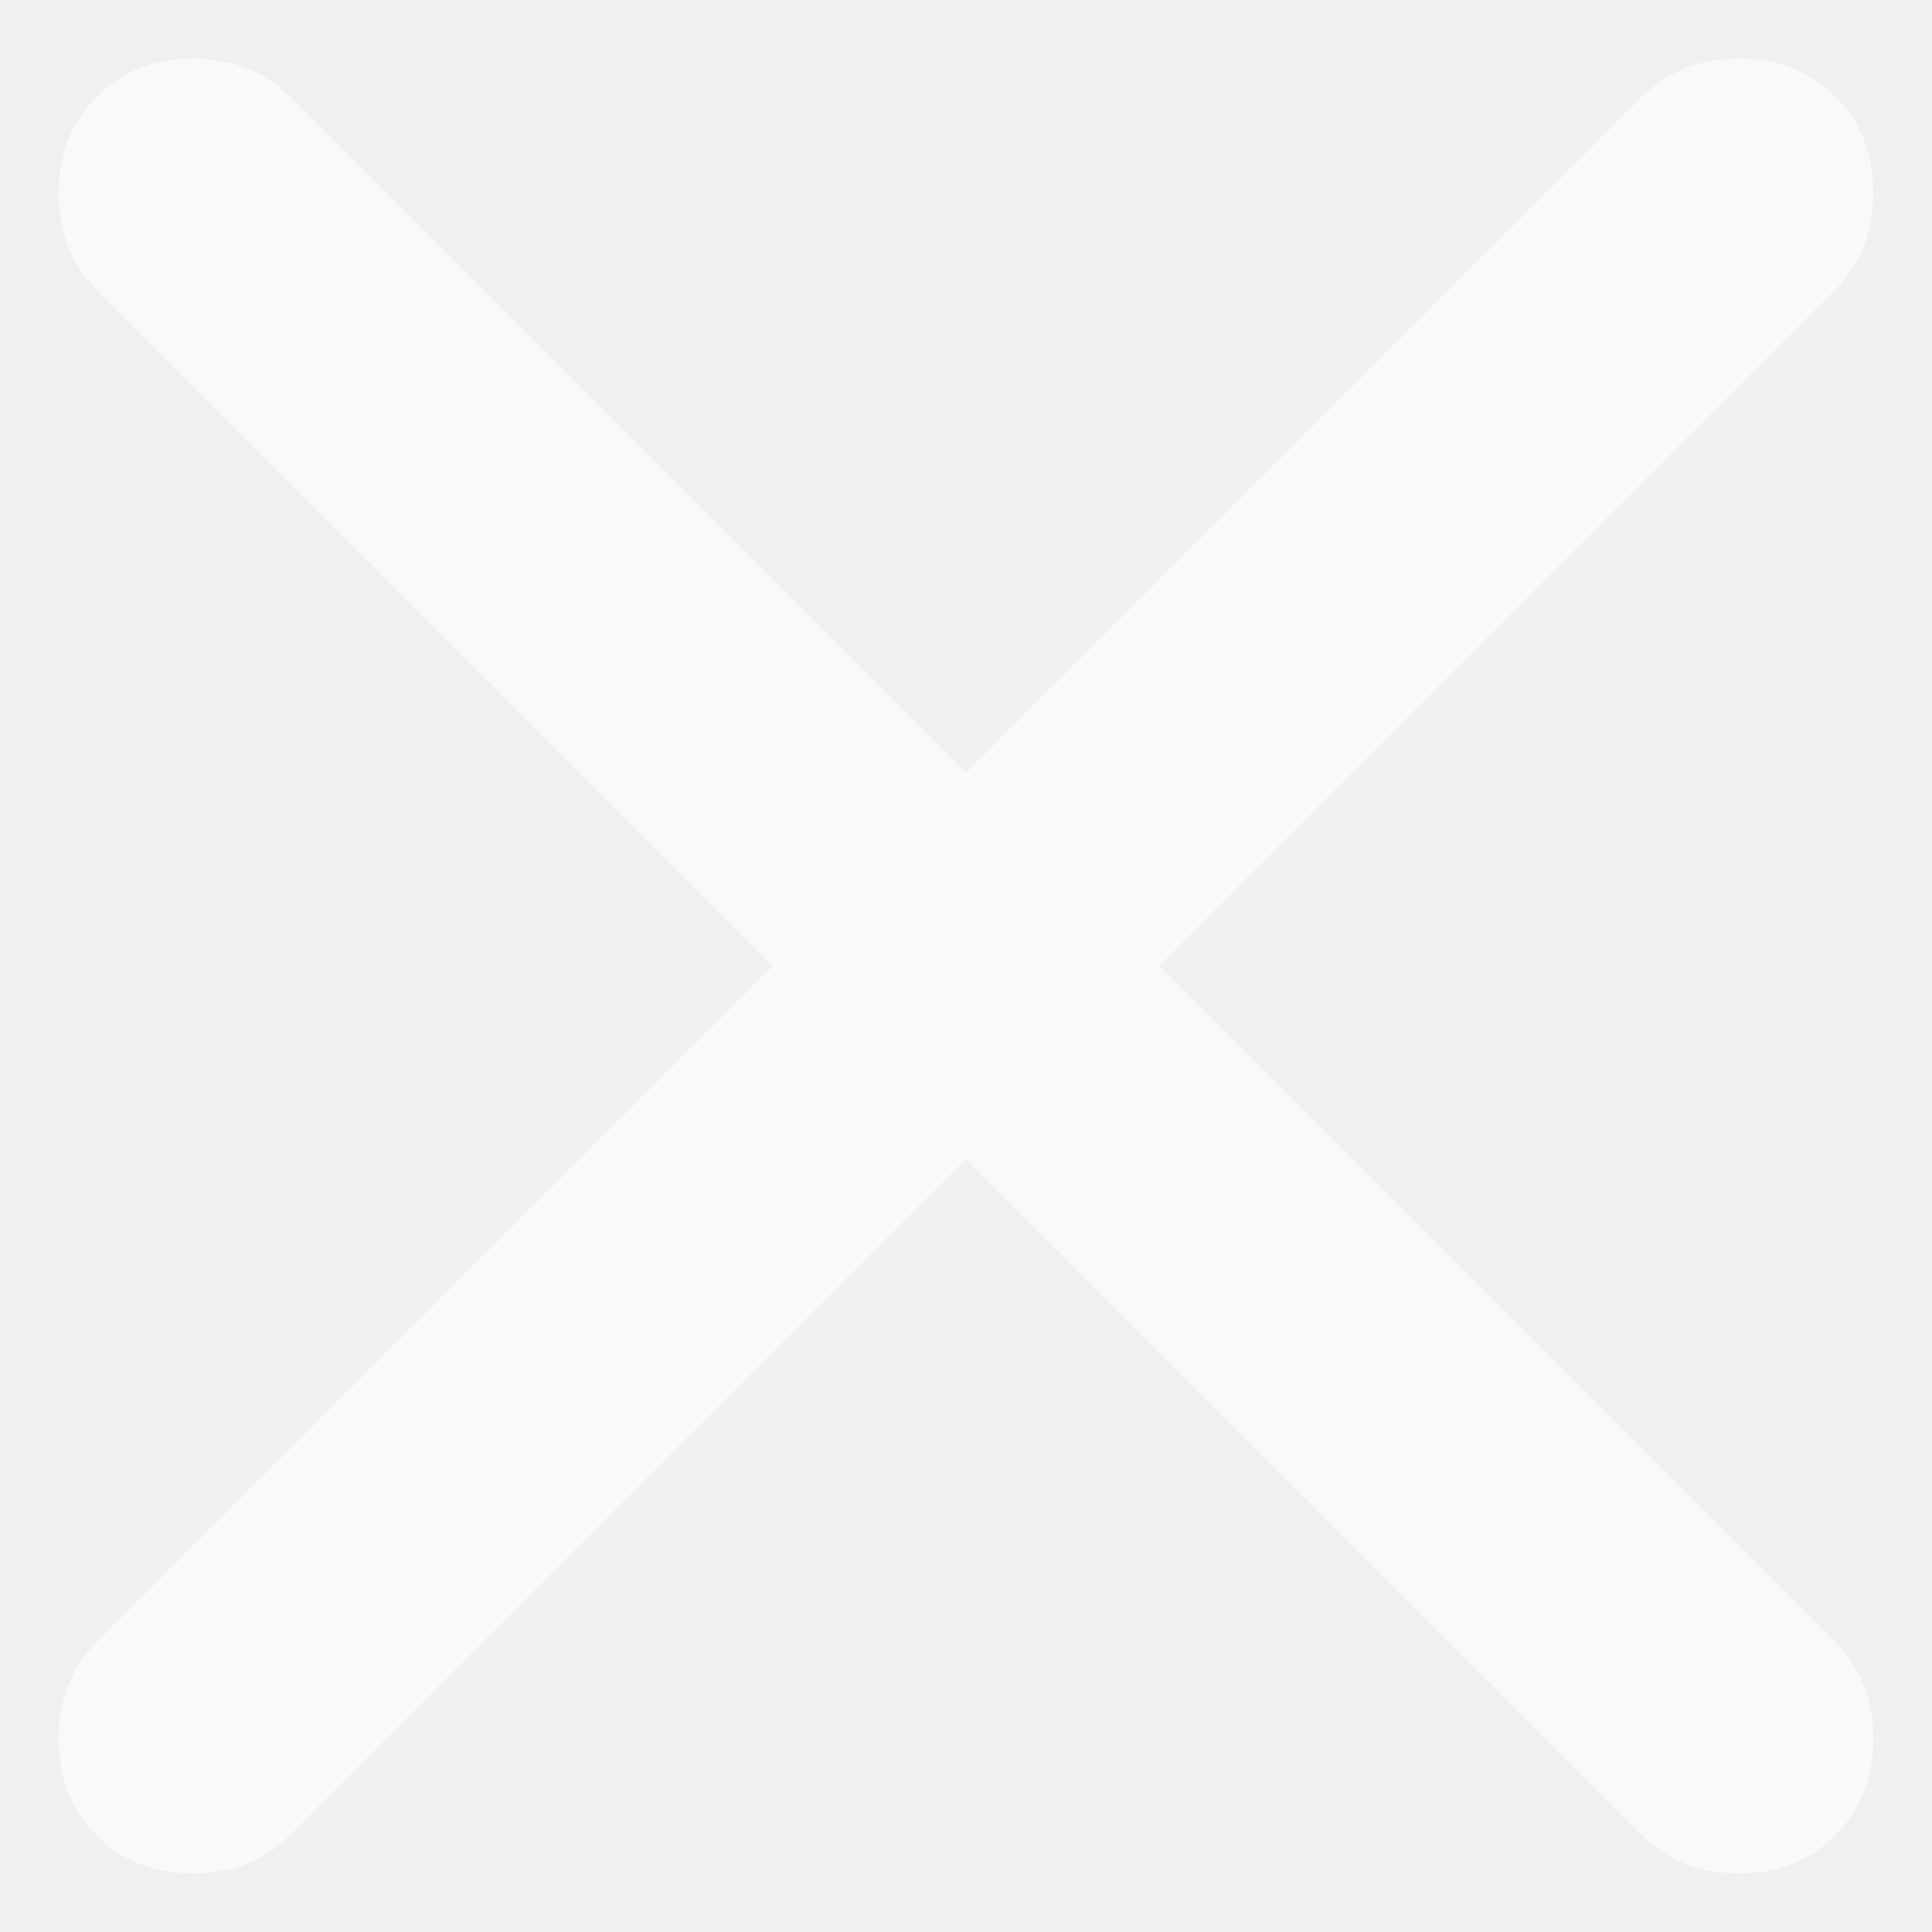
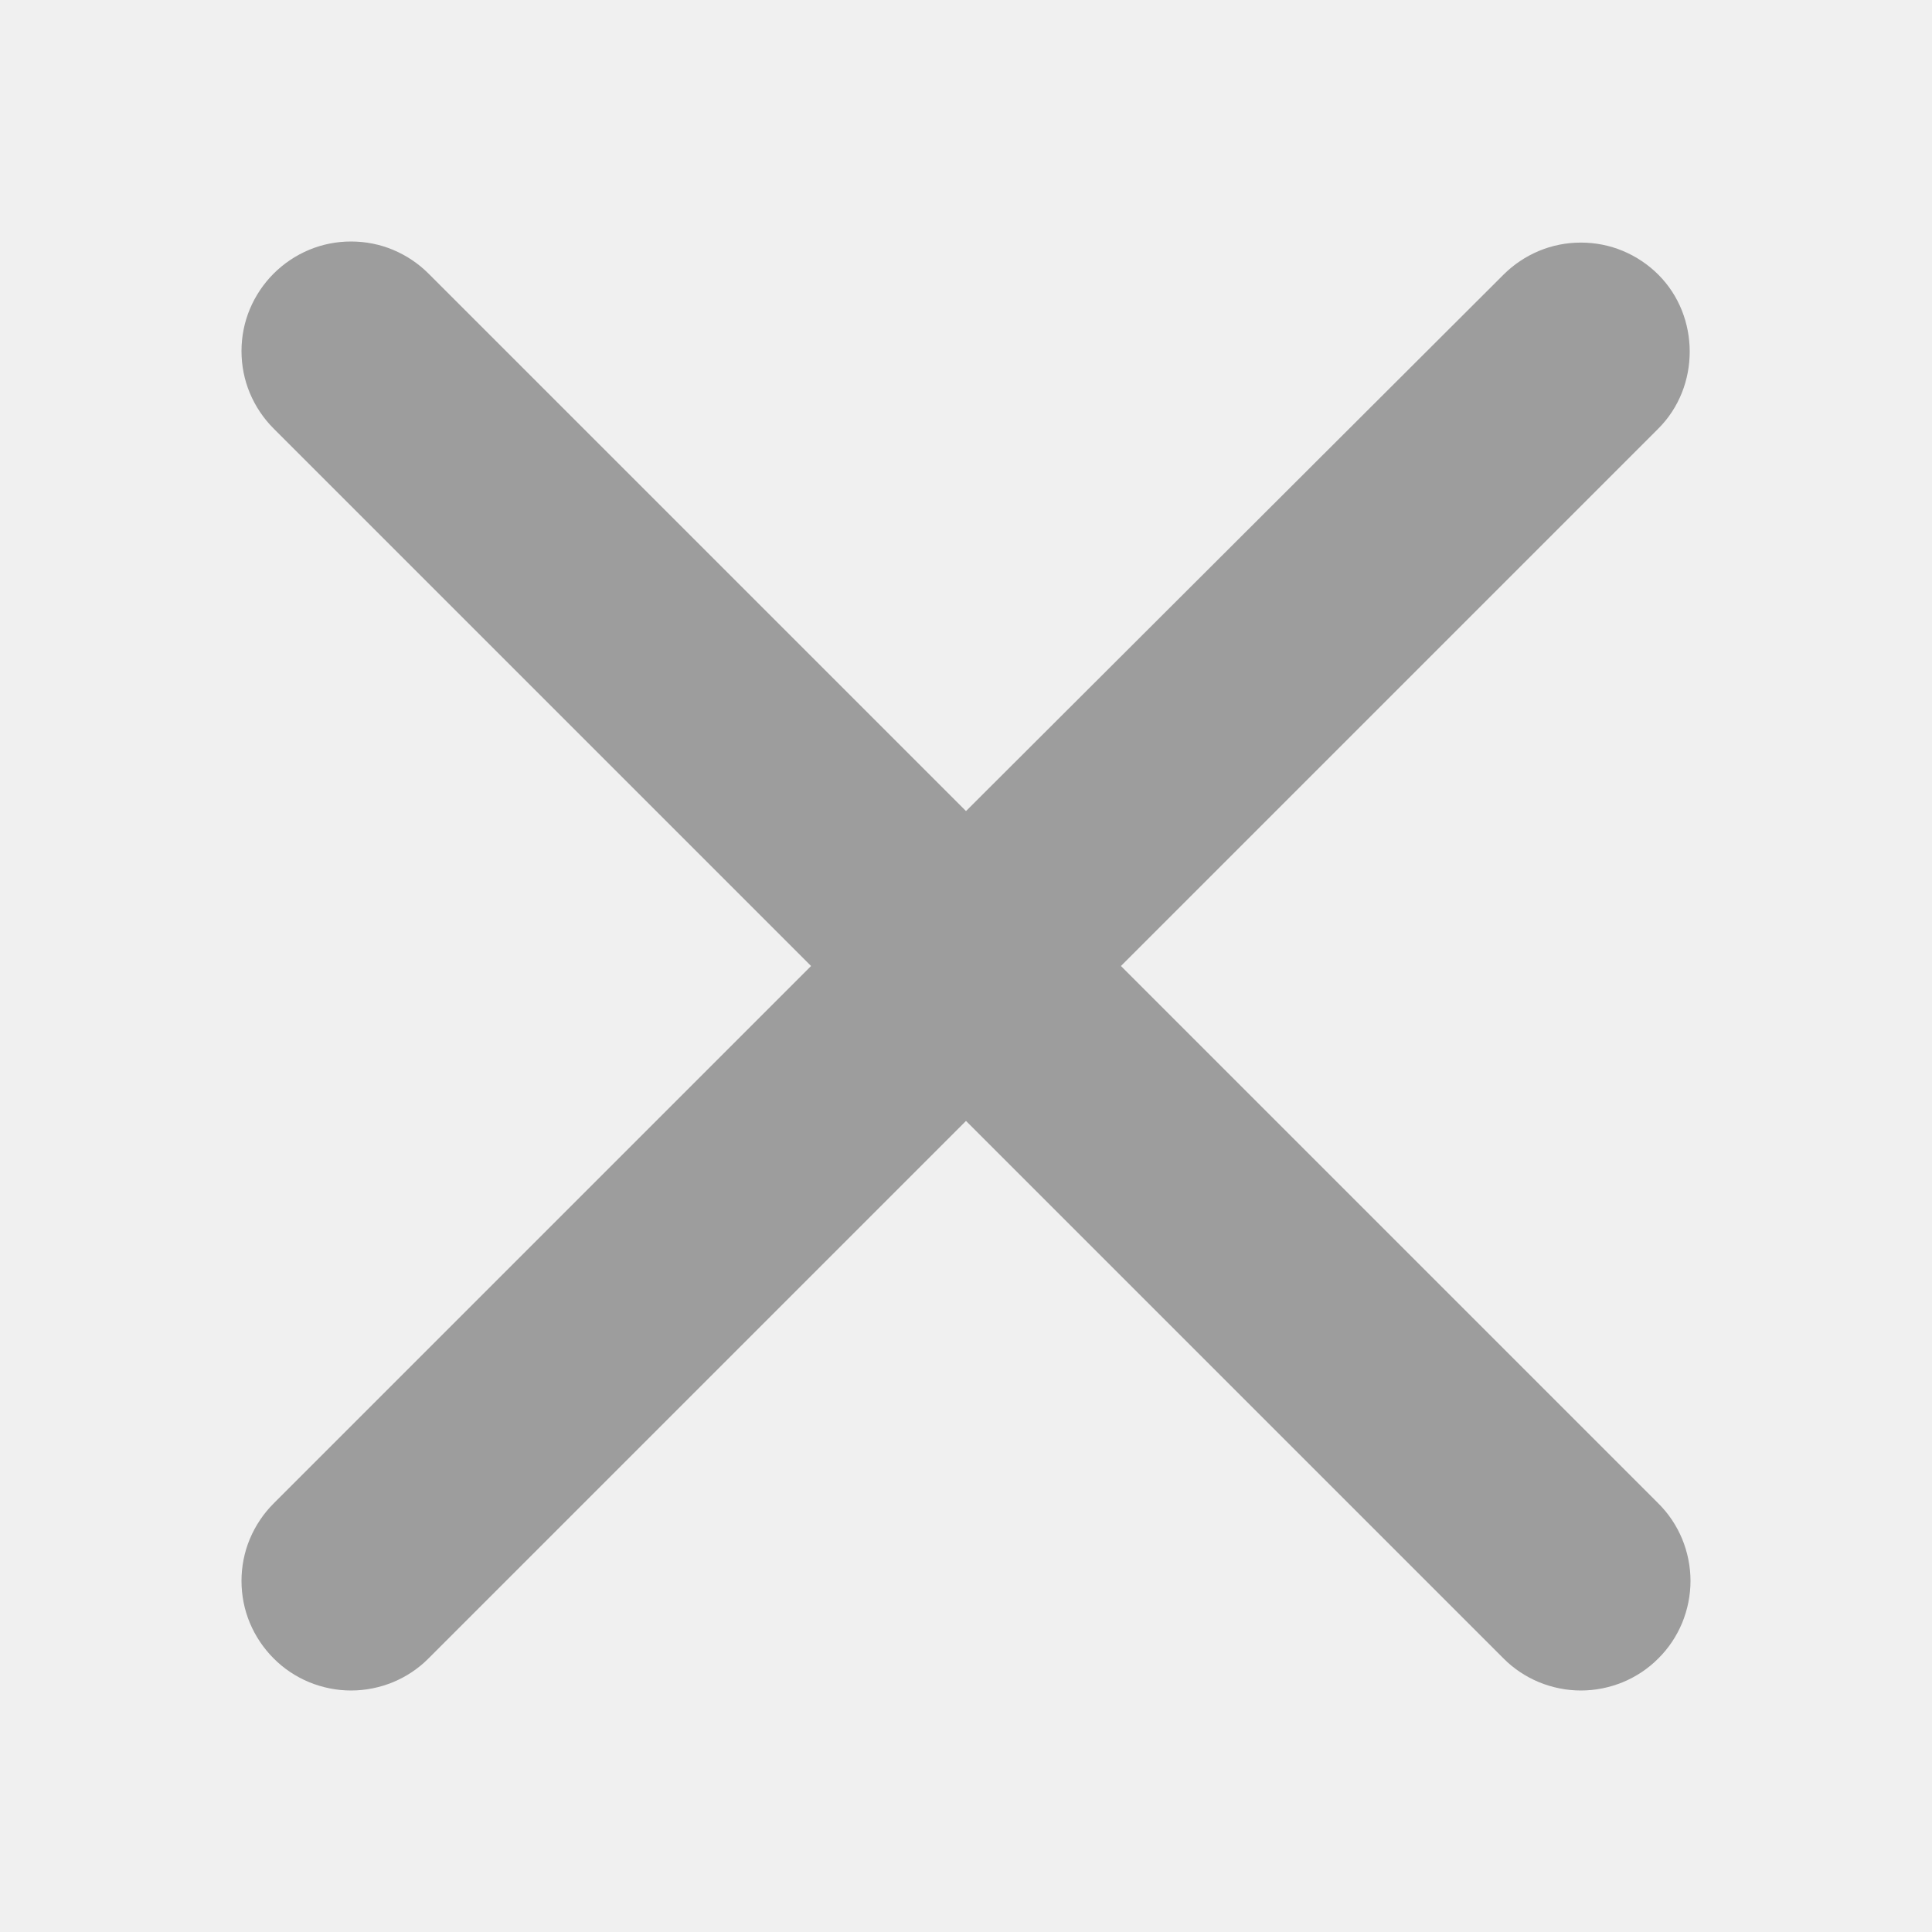
- <svg xmlns="http://www.w3.org/2000/svg" width="14" height="14" viewBox="0 0 14 14" fill="none">
-   <path d="M7 8.4L2.1 13.3C1.917 13.483 1.683 13.575 1.4 13.575C1.117 13.575 0.883 13.483 0.7 13.3C0.517 13.117 0.425 12.883 0.425 12.6C0.425 12.317 0.517 12.083 0.7 11.9L5.6 7L0.7 2.1C0.517 1.917 0.425 1.683 0.425 1.4C0.425 1.117 0.517 0.883 0.7 0.7C0.883 0.517 1.117 0.425 1.4 0.425C1.683 0.425 1.917 0.517 2.1 0.7L7 5.6L11.9 0.7C12.083 0.517 12.317 0.425 12.6 0.425C12.883 0.425 13.117 0.517 13.3 0.7C13.483 0.883 13.575 1.117 13.575 1.4C13.575 1.683 13.483 1.917 13.3 2.1L8.4 7L13.3 11.9C13.483 12.083 13.575 12.317 13.575 12.6C13.575 12.883 13.483 13.117 13.3 13.3C13.117 13.483 12.883 13.575 12.6 13.575C12.317 13.575 12.083 13.483 11.9 13.3L7 8.4Z" fill="white" fill-opacity="0.6" />
+ <svg xmlns="http://www.w3.org/2000/svg" width="16" height="16" viewBox="0 0 16 16" fill="none">
+   <path d="M13.734 2.275C13.65 2.191 13.55 2.124 13.44 2.078C13.33 2.032 13.212 2.009 13.092 2.009C12.973 2.009 12.855 2.032 12.745 2.078C12.635 2.124 12.535 2.191 12.451 2.275L8 6.717L3.549 2.266C3.465 2.182 3.365 2.115 3.255 2.069C3.145 2.023 3.027 2 2.907 2C2.788 2 2.67 2.023 2.56 2.069C2.45 2.115 2.35 2.182 2.266 2.266C2.182 2.35 2.115 2.45 2.069 2.56C2.023 2.67 2 2.788 2 2.907C2 3.027 2.023 3.145 2.069 3.255C2.115 3.365 2.182 3.465 2.266 3.549L6.717 8L2.266 12.451C2.182 12.535 2.115 12.635 2.069 12.745C2.023 12.855 2 12.973 2 13.092C2 13.212 2.023 13.33 2.069 13.44C2.115 13.55 2.182 13.65 2.266 13.734C2.35 13.819 2.45 13.885 2.56 13.931C2.67 13.976 2.788 14 2.907 14C3.027 14 3.145 13.976 3.255 13.931C3.365 13.885 3.465 13.819 3.549 13.734L8 9.283L12.451 13.734C12.535 13.819 12.635 13.885 12.745 13.931C12.855 13.976 12.973 14 13.092 14C13.212 14 13.33 13.976 13.44 13.931C13.55 13.885 13.65 13.819 13.734 13.734C13.819 13.65 13.885 13.55 13.931 13.44C13.976 13.33 14 13.212 14 13.092C14 12.973 13.976 12.855 13.931 12.745C13.885 12.635 13.819 12.535 13.734 12.451L9.283 8L13.734 3.549C14.08 3.203 14.08 2.621 13.734 2.275Z" fill="#9D9D9D" />
</svg>
